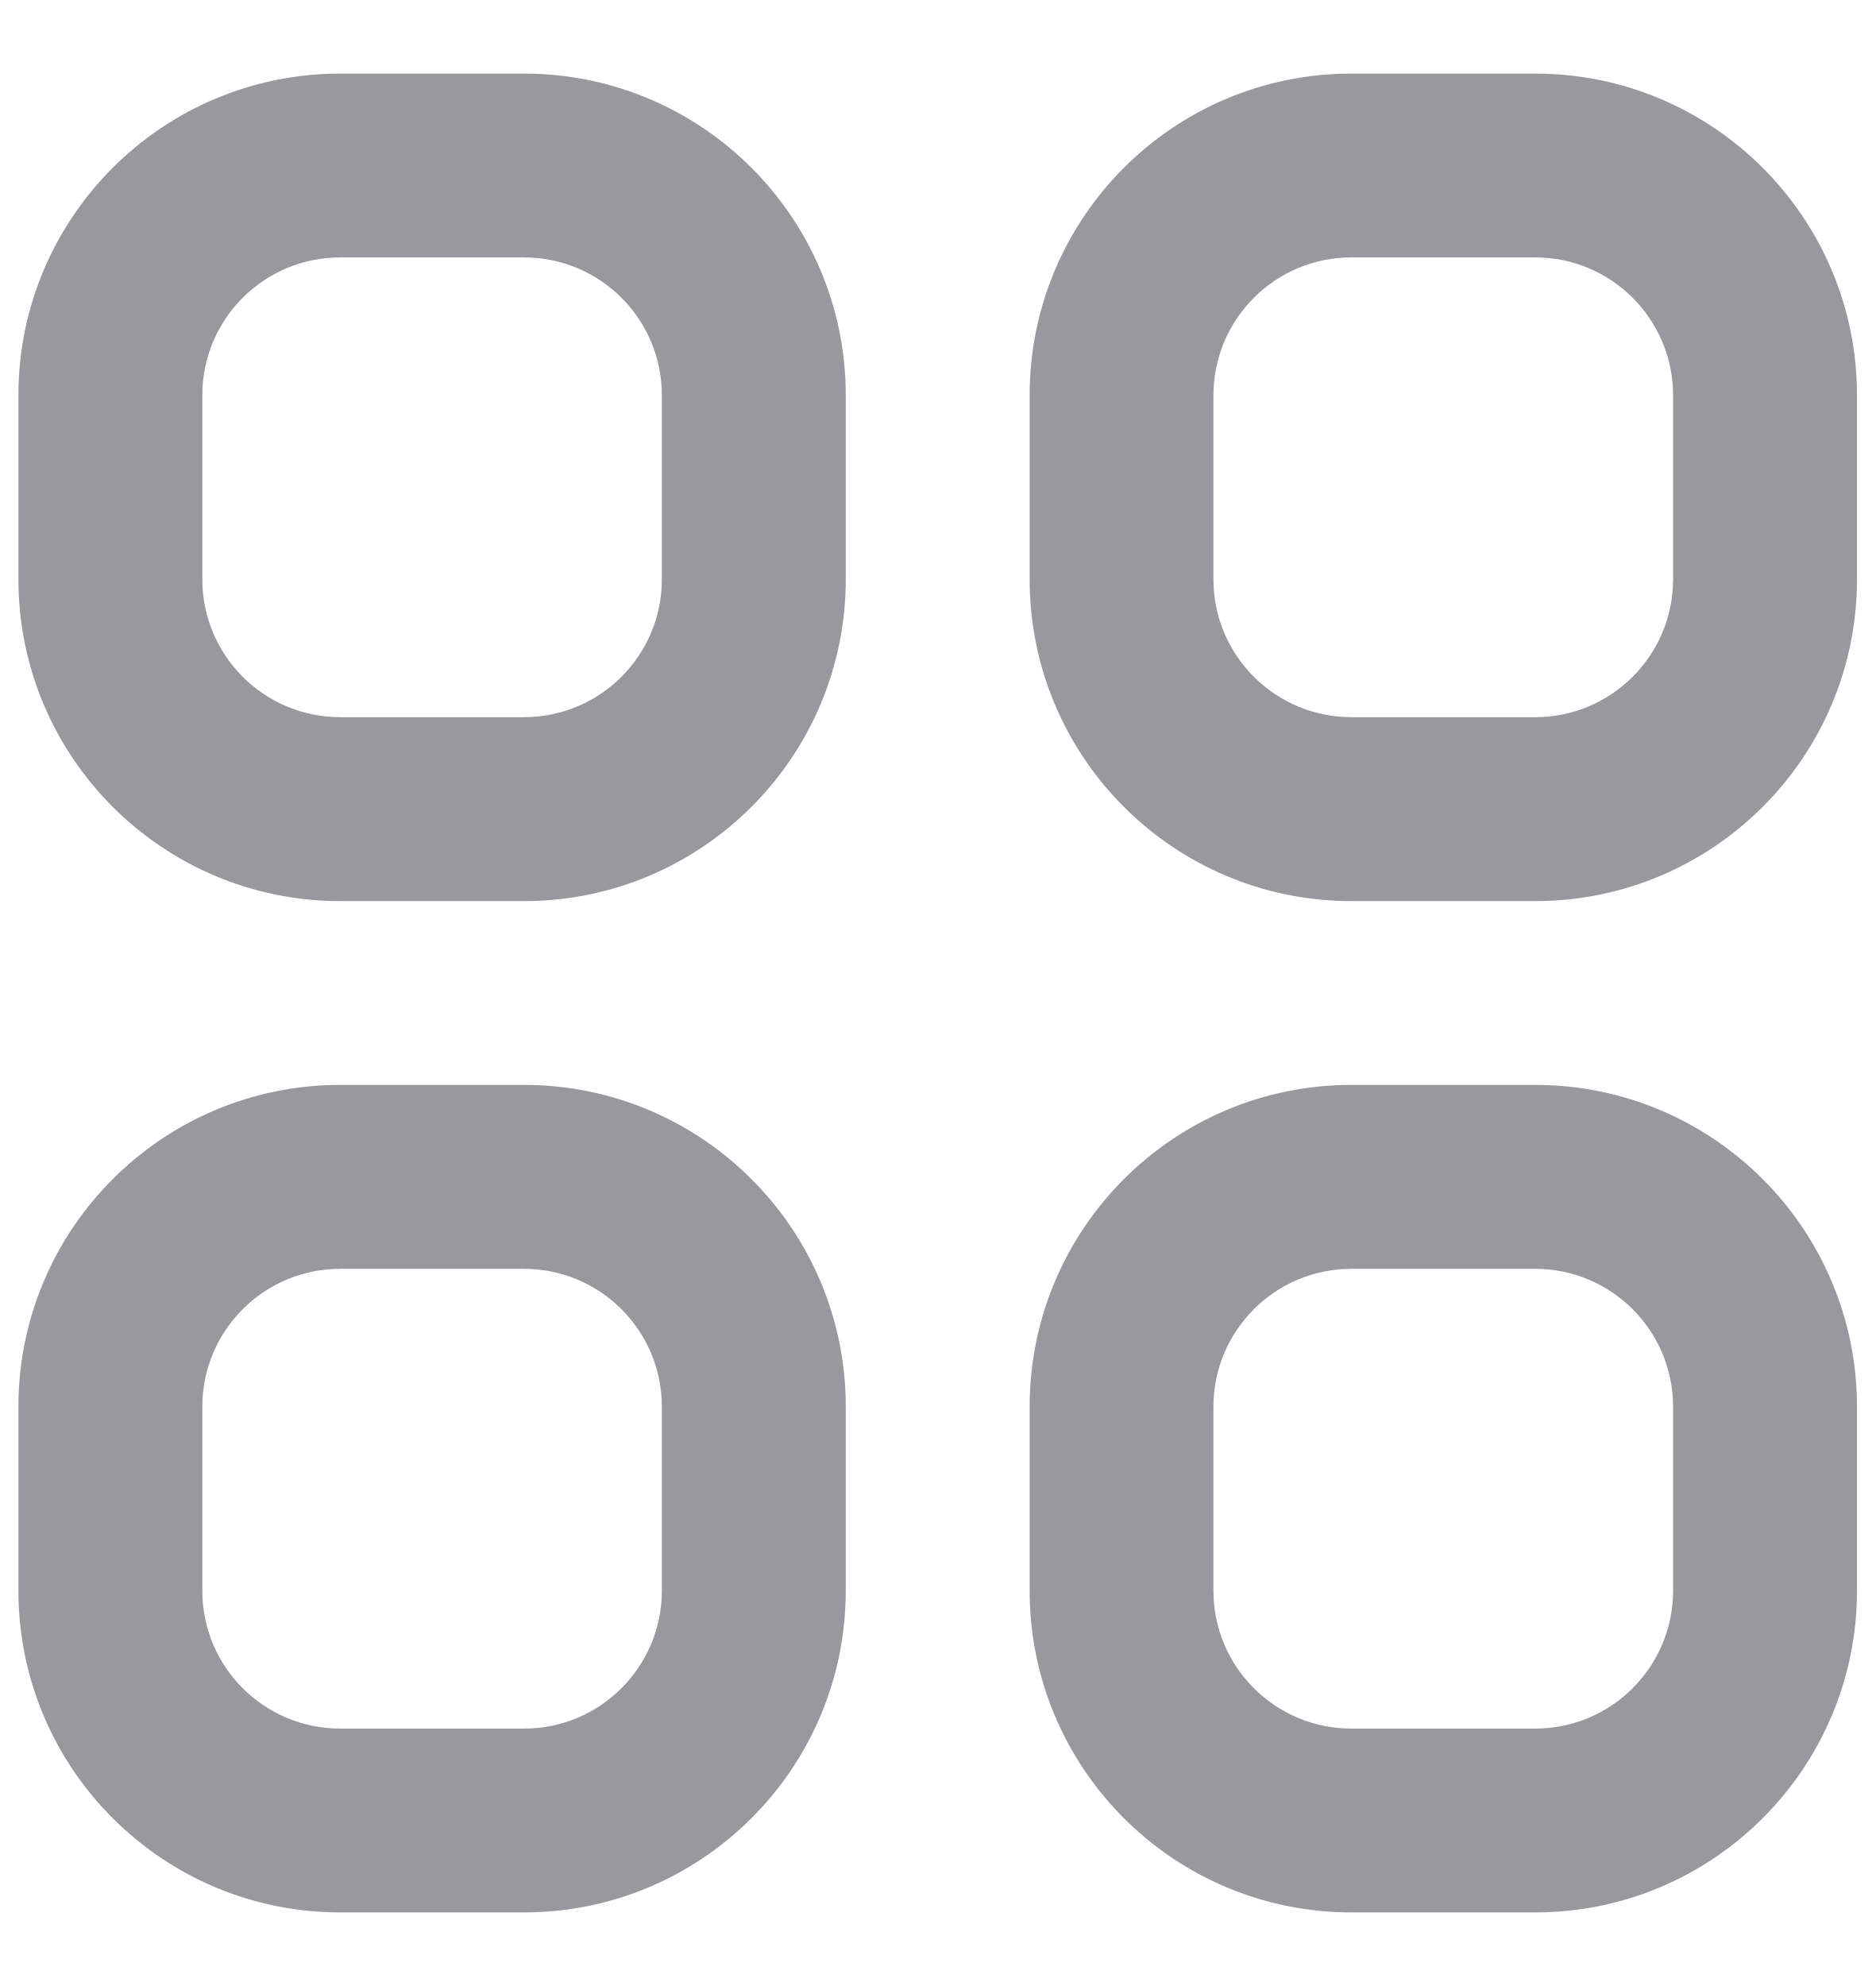
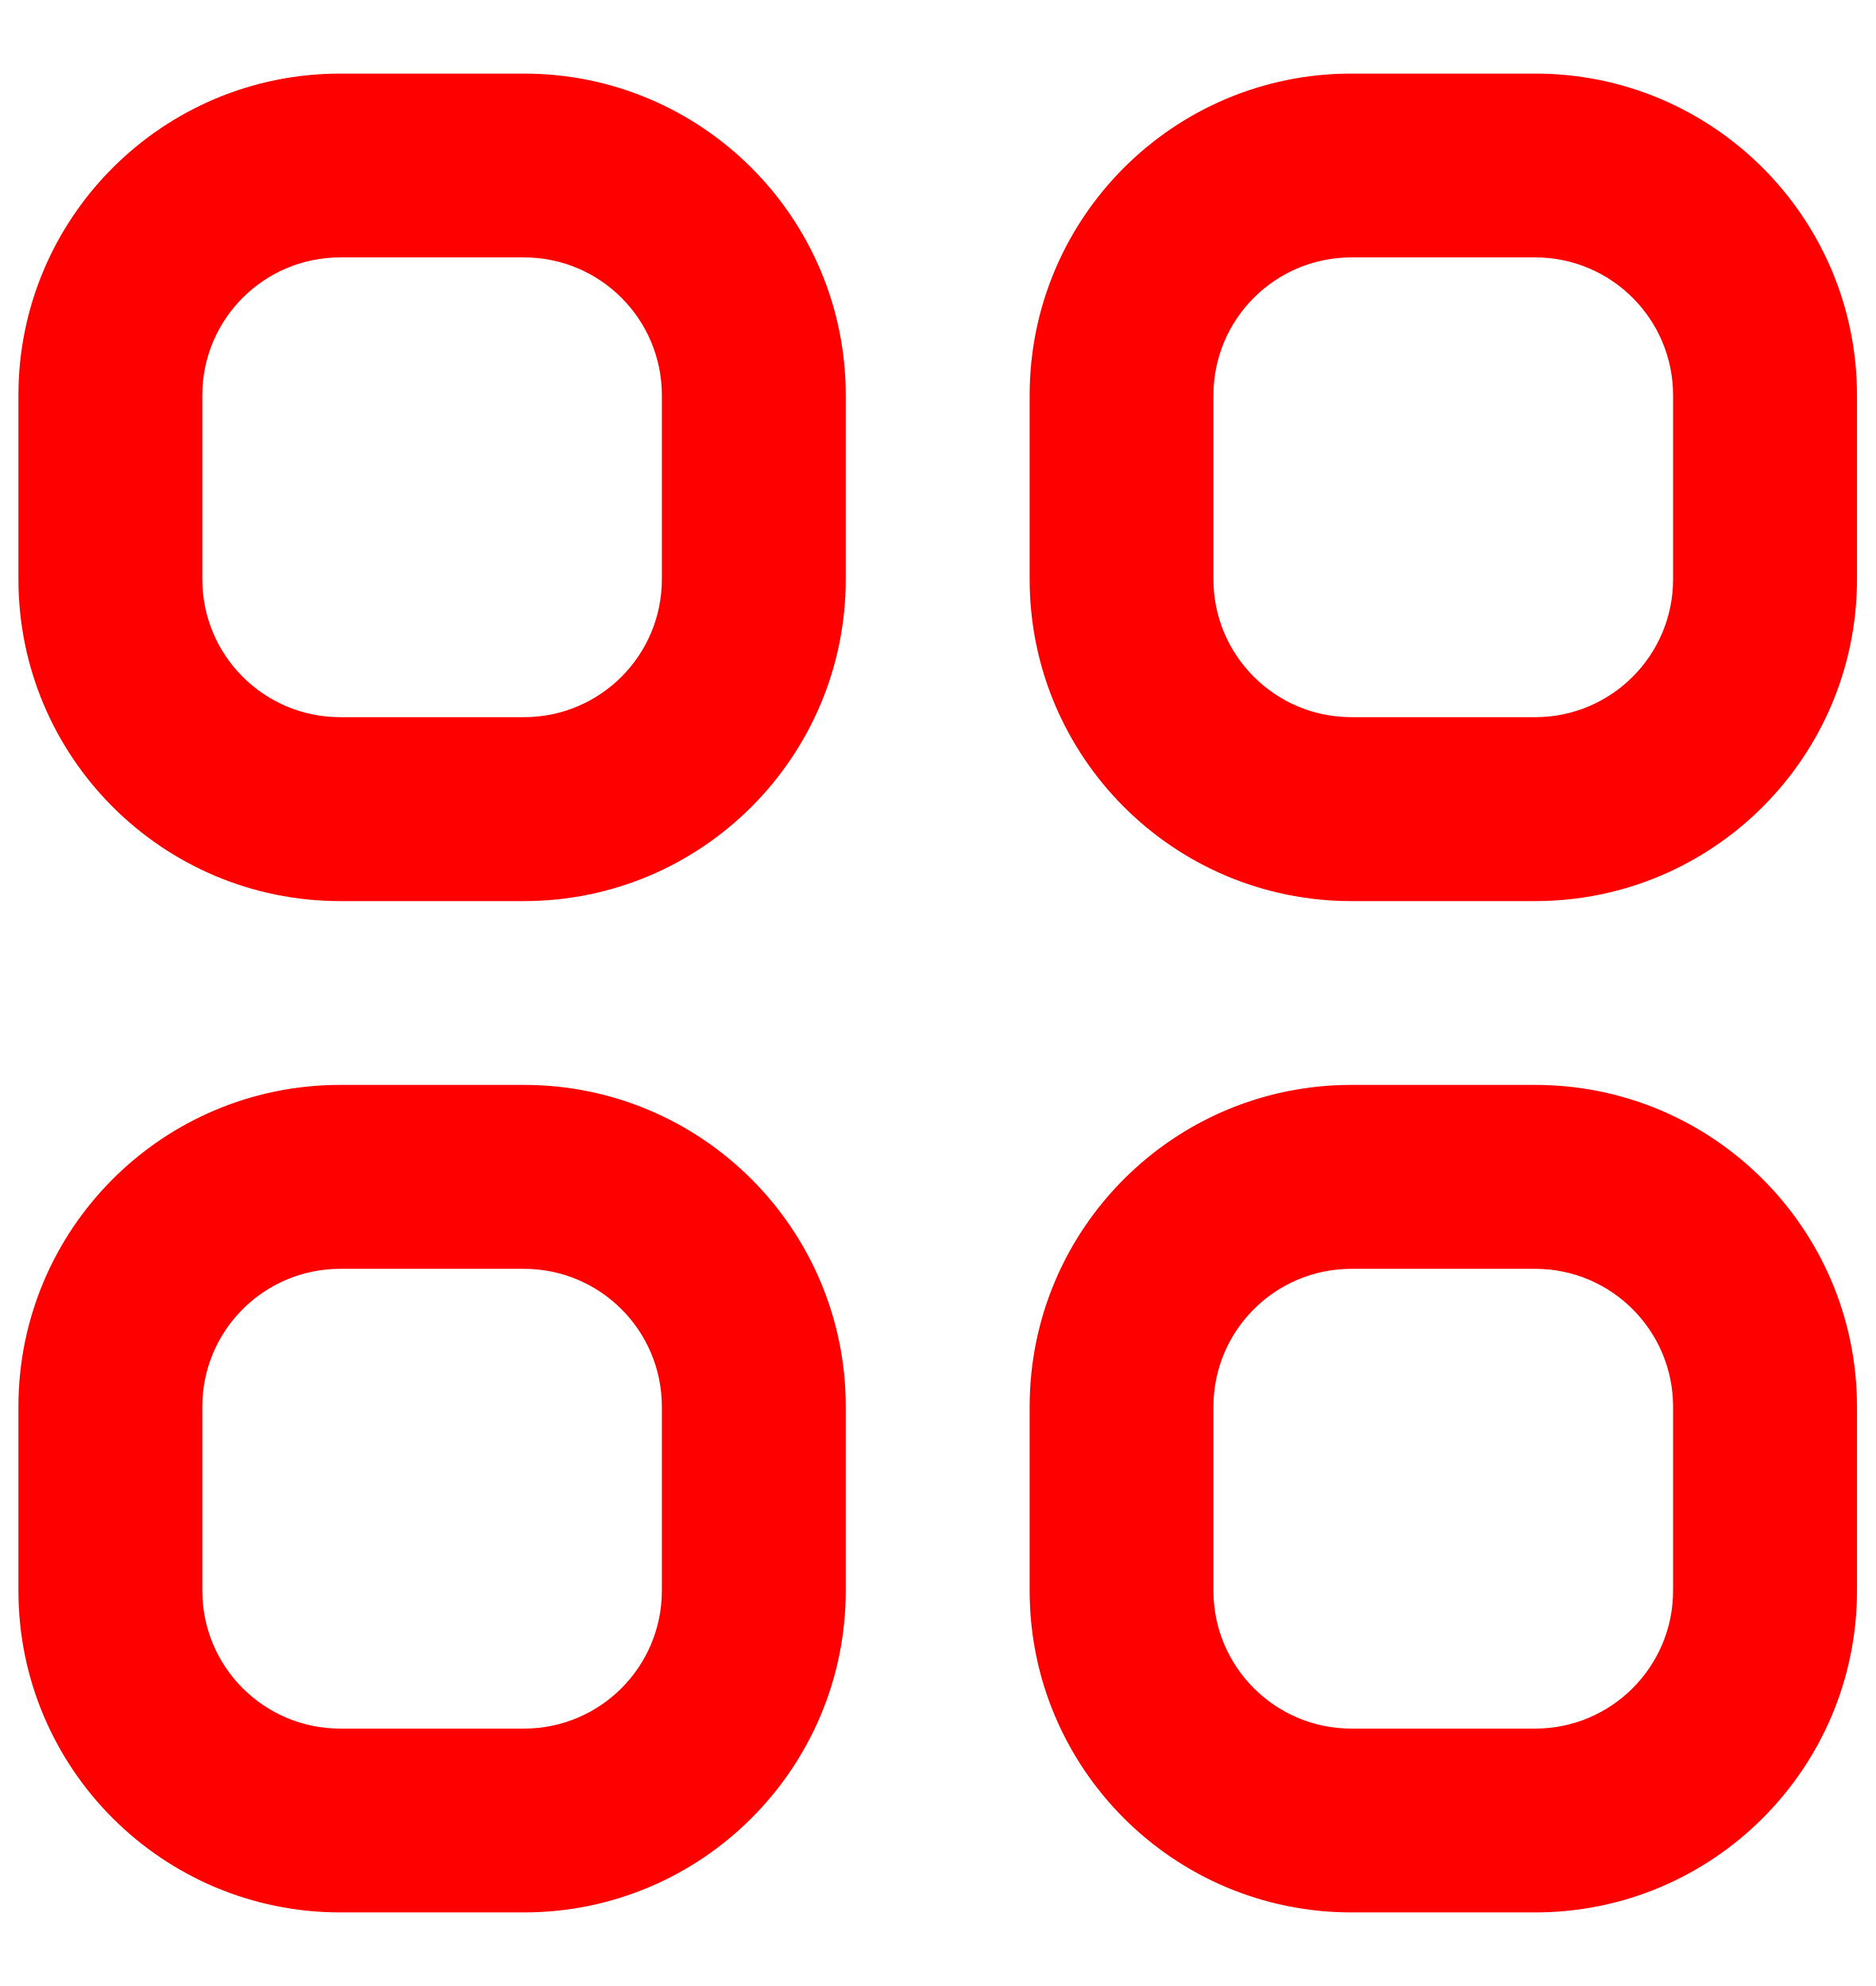
<svg xmlns="http://www.w3.org/2000/svg" width="17" height="18" viewBox="0 0 17 18" fill="none">
-   <path fill-rule="evenodd" clip-rule="evenodd" d="M0.167 3.583C0.167 1.973 1.473 0.667 3.084 0.667H4.75C6.361 0.667 7.667 1.973 7.667 3.583V5.25C7.667 6.861 6.361 8.167 4.75 8.167H3.084C1.473 8.167 0.167 6.861 0.167 5.25V3.583ZM3.084 2.333C2.393 2.333 1.834 2.893 1.834 3.583V5.25C1.834 5.94 2.393 6.5 3.084 6.5H4.75C5.441 6.5 6 5.94 6 5.25V3.583C6 2.893 5.441 2.333 4.75 2.333H3.084ZM9.334 3.583C9.334 1.973 10.639 0.667 12.25 0.667H13.917C15.528 0.667 16.834 1.973 16.834 3.583V5.25C16.834 6.861 15.528 8.167 13.917 8.167H12.25C10.639 8.167 9.334 6.861 9.334 5.25V3.583ZM12.25 2.333C11.56 2.333 11 2.893 11 3.583V5.25C11 5.94 11.56 6.5 12.25 6.5H13.917C14.607 6.5 15.167 5.94 15.167 5.25V3.583C15.167 2.893 14.607 2.333 13.917 2.333H12.25ZM0.167 12.75C0.167 11.139 1.473 9.833 3.084 9.833H4.75C6.361 9.833 7.667 11.139 7.667 12.75V14.417C7.667 16.027 6.361 17.333 4.75 17.333H3.084C1.473 17.333 0.167 16.027 0.167 14.417V12.75ZM3.084 11.5C2.393 11.5 1.834 12.06 1.834 12.75V14.417C1.834 15.107 2.393 15.667 3.084 15.667H4.75C5.441 15.667 6 15.107 6 14.417V12.75C6 12.06 5.441 11.5 4.75 11.5H3.084ZM9.334 12.75C9.334 11.139 10.639 9.833 12.25 9.833H13.917C15.528 9.833 16.834 11.139 16.834 12.75V14.417C16.834 16.027 15.528 17.333 13.917 17.333H12.25C10.639 17.333 9.334 16.027 9.334 14.417V12.75ZM12.25 11.5C11.56 11.5 11 12.06 11 12.75V14.417C11 15.107 11.56 15.667 12.25 15.667H13.917C14.607 15.667 15.167 15.107 15.167 14.417V12.75C15.167 12.06 14.607 11.5 13.917 11.5H12.25Z" fill="#99999D" />
+   <path fill-rule="evenodd" clip-rule="evenodd" d="M0.167 3.583C0.167 1.973 1.473 0.667 3.084 0.667H4.75C6.361 0.667 7.667 1.973 7.667 3.583V5.25C7.667 6.861 6.361 8.167 4.75 8.167H3.084C1.473 8.167 0.167 6.861 0.167 5.25V3.583ZM3.084 2.333C2.393 2.333 1.834 2.893 1.834 3.583V5.25C1.834 5.94 2.393 6.5 3.084 6.5H4.75C5.441 6.5 6 5.94 6 5.25V3.583C6 2.893 5.441 2.333 4.75 2.333H3.084ZM9.334 3.583C9.334 1.973 10.639 0.667 12.25 0.667H13.917C15.528 0.667 16.834 1.973 16.834 3.583V5.25C16.834 6.861 15.528 8.167 13.917 8.167H12.25C10.639 8.167 9.334 6.861 9.334 5.25V3.583ZM12.25 2.333C11.56 2.333 11 2.893 11 3.583V5.25C11 5.94 11.56 6.5 12.25 6.5H13.917C14.607 6.5 15.167 5.94 15.167 5.25V3.583C15.167 2.893 14.607 2.333 13.917 2.333H12.25ZM0.167 12.75C0.167 11.139 1.473 9.833 3.084 9.833H4.75C6.361 9.833 7.667 11.139 7.667 12.75V14.417C7.667 16.027 6.361 17.333 4.75 17.333H3.084C1.473 17.333 0.167 16.027 0.167 14.417V12.75ZM3.084 11.5C2.393 11.5 1.834 12.06 1.834 12.75V14.417C1.834 15.107 2.393 15.667 3.084 15.667H4.75C5.441 15.667 6 15.107 6 14.417V12.75C6 12.06 5.441 11.5 4.75 11.5H3.084ZM9.334 12.75C9.334 11.139 10.639 9.833 12.25 9.833H13.917C15.528 9.833 16.834 11.139 16.834 12.75V14.417C16.834 16.027 15.528 17.333 13.917 17.333H12.25C10.639 17.333 9.334 16.027 9.334 14.417V12.75ZM12.25 11.5C11.56 11.5 11 12.06 11 12.75V14.417C11 15.107 11.56 15.667 12.25 15.667H13.917C14.607 15.667 15.167 15.107 15.167 14.417V12.75C15.167 12.06 14.607 11.5 13.917 11.5H12.25Z" fill="red" />
</svg>
